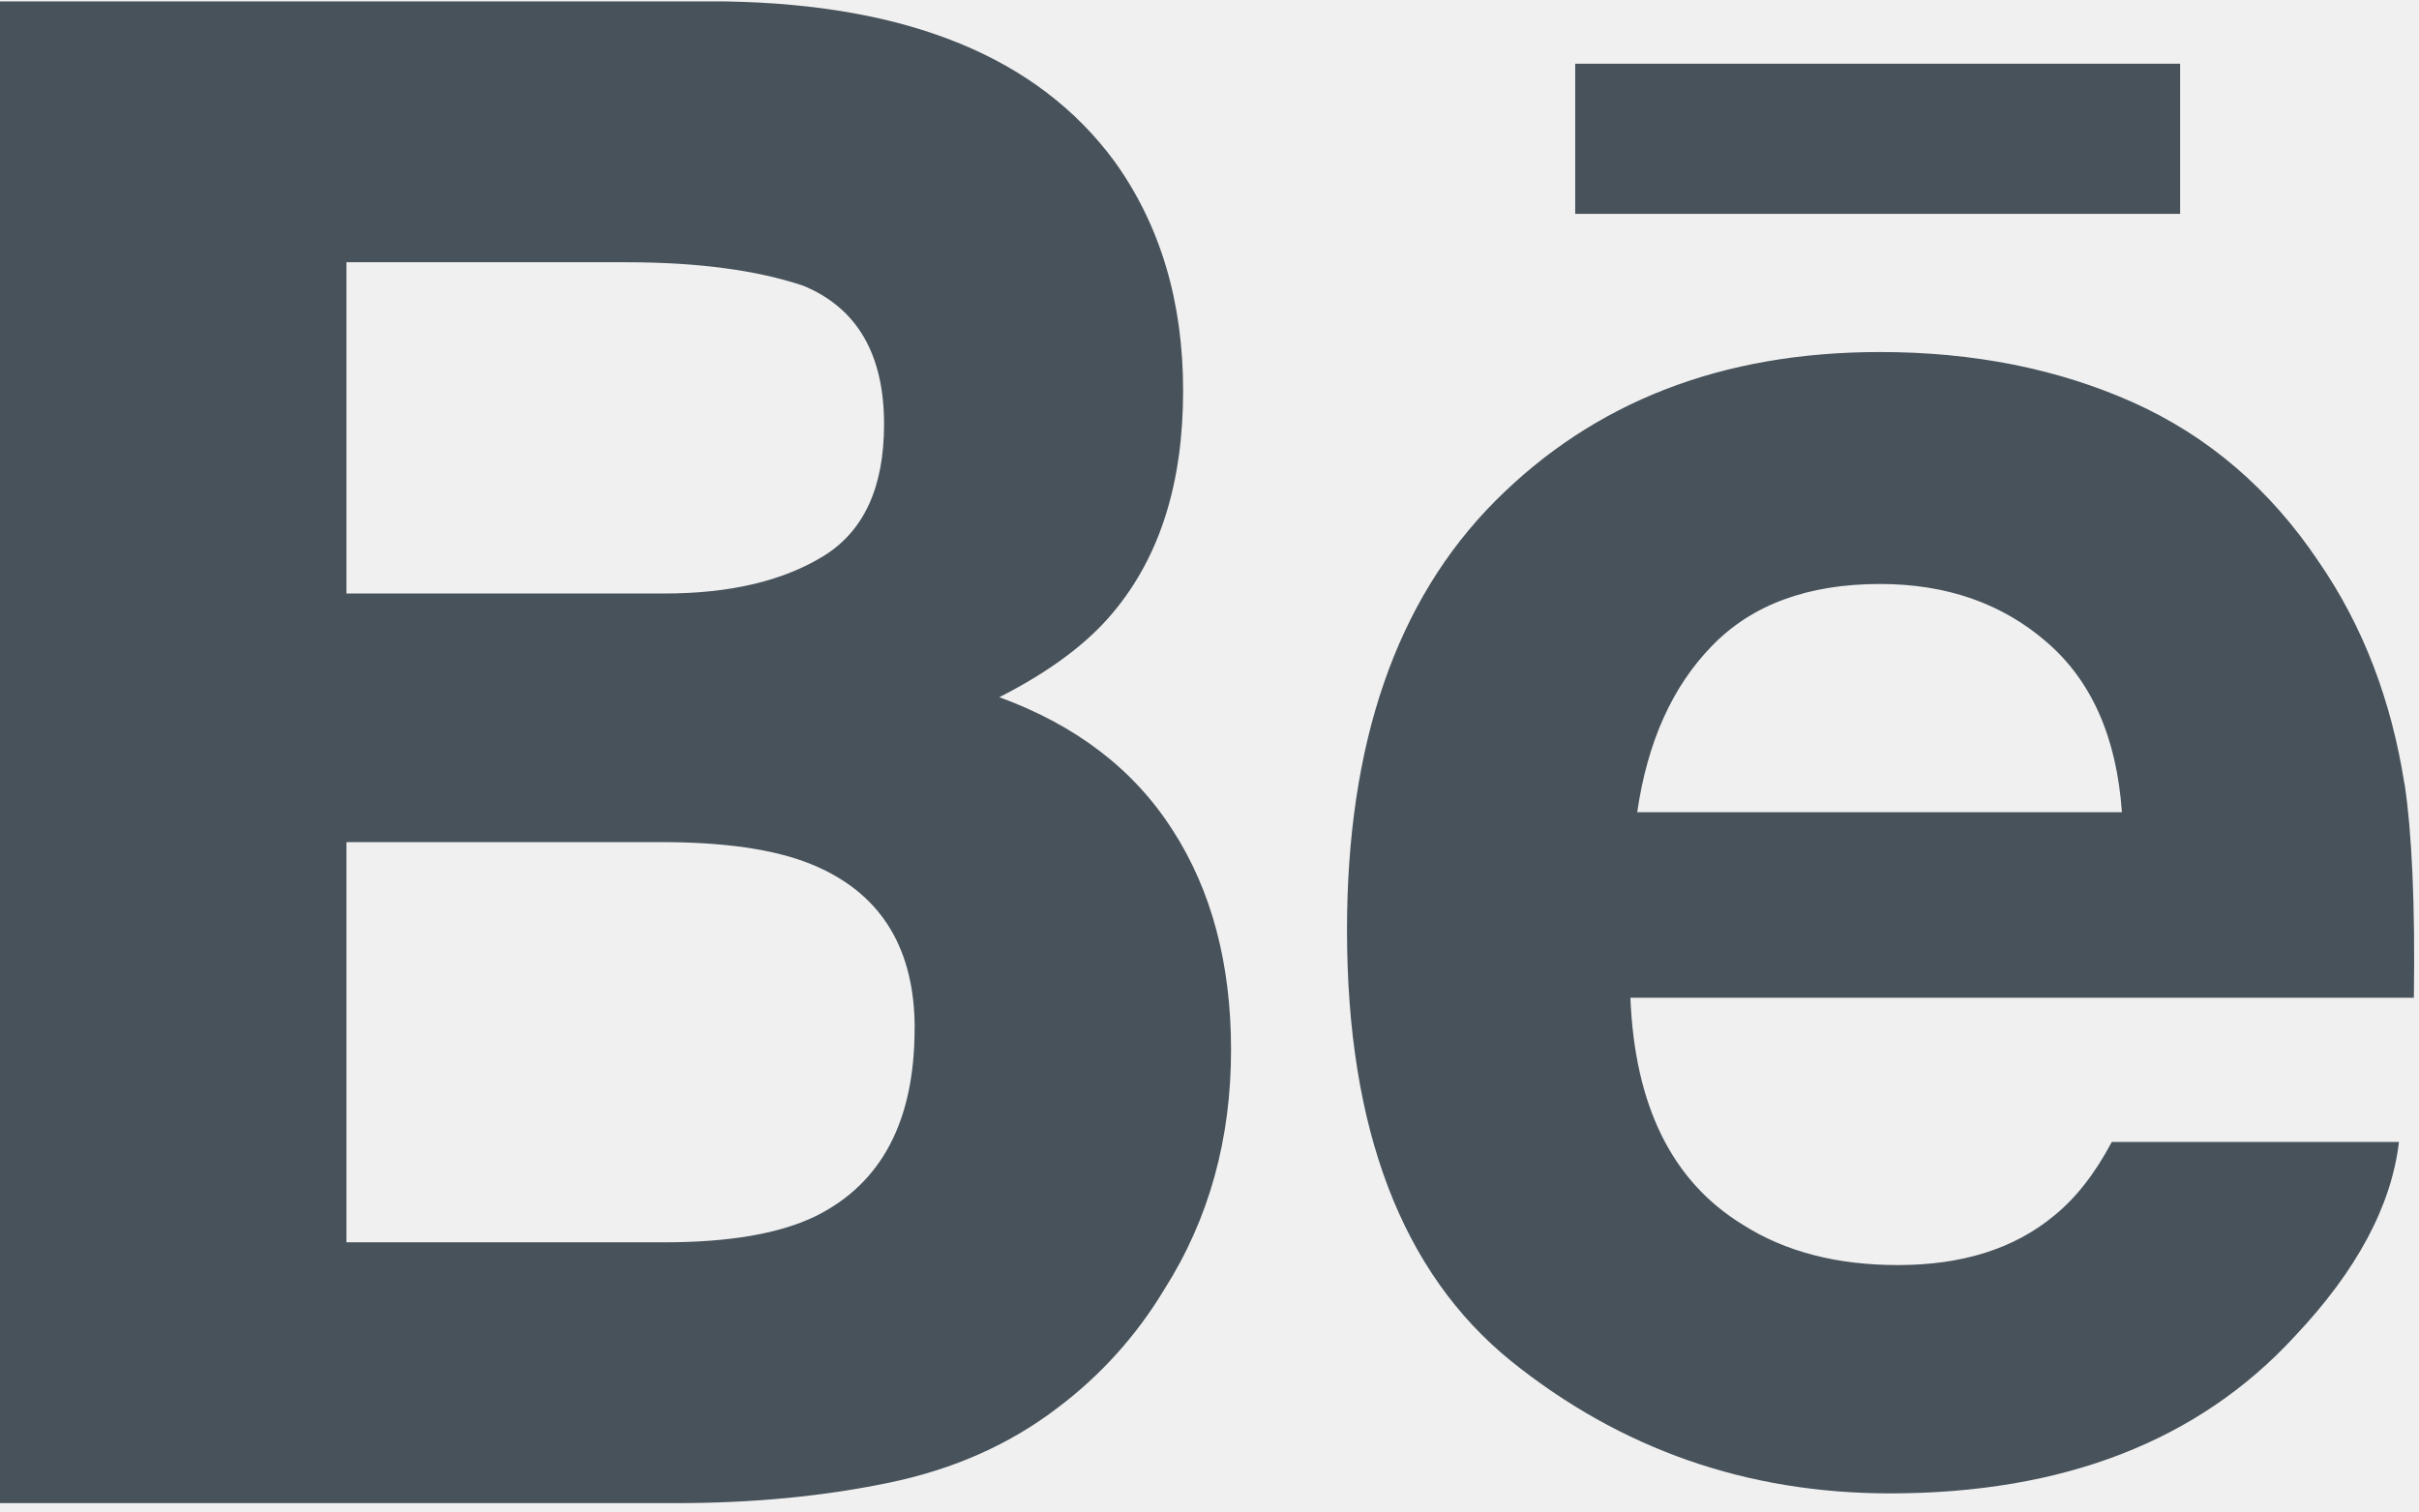
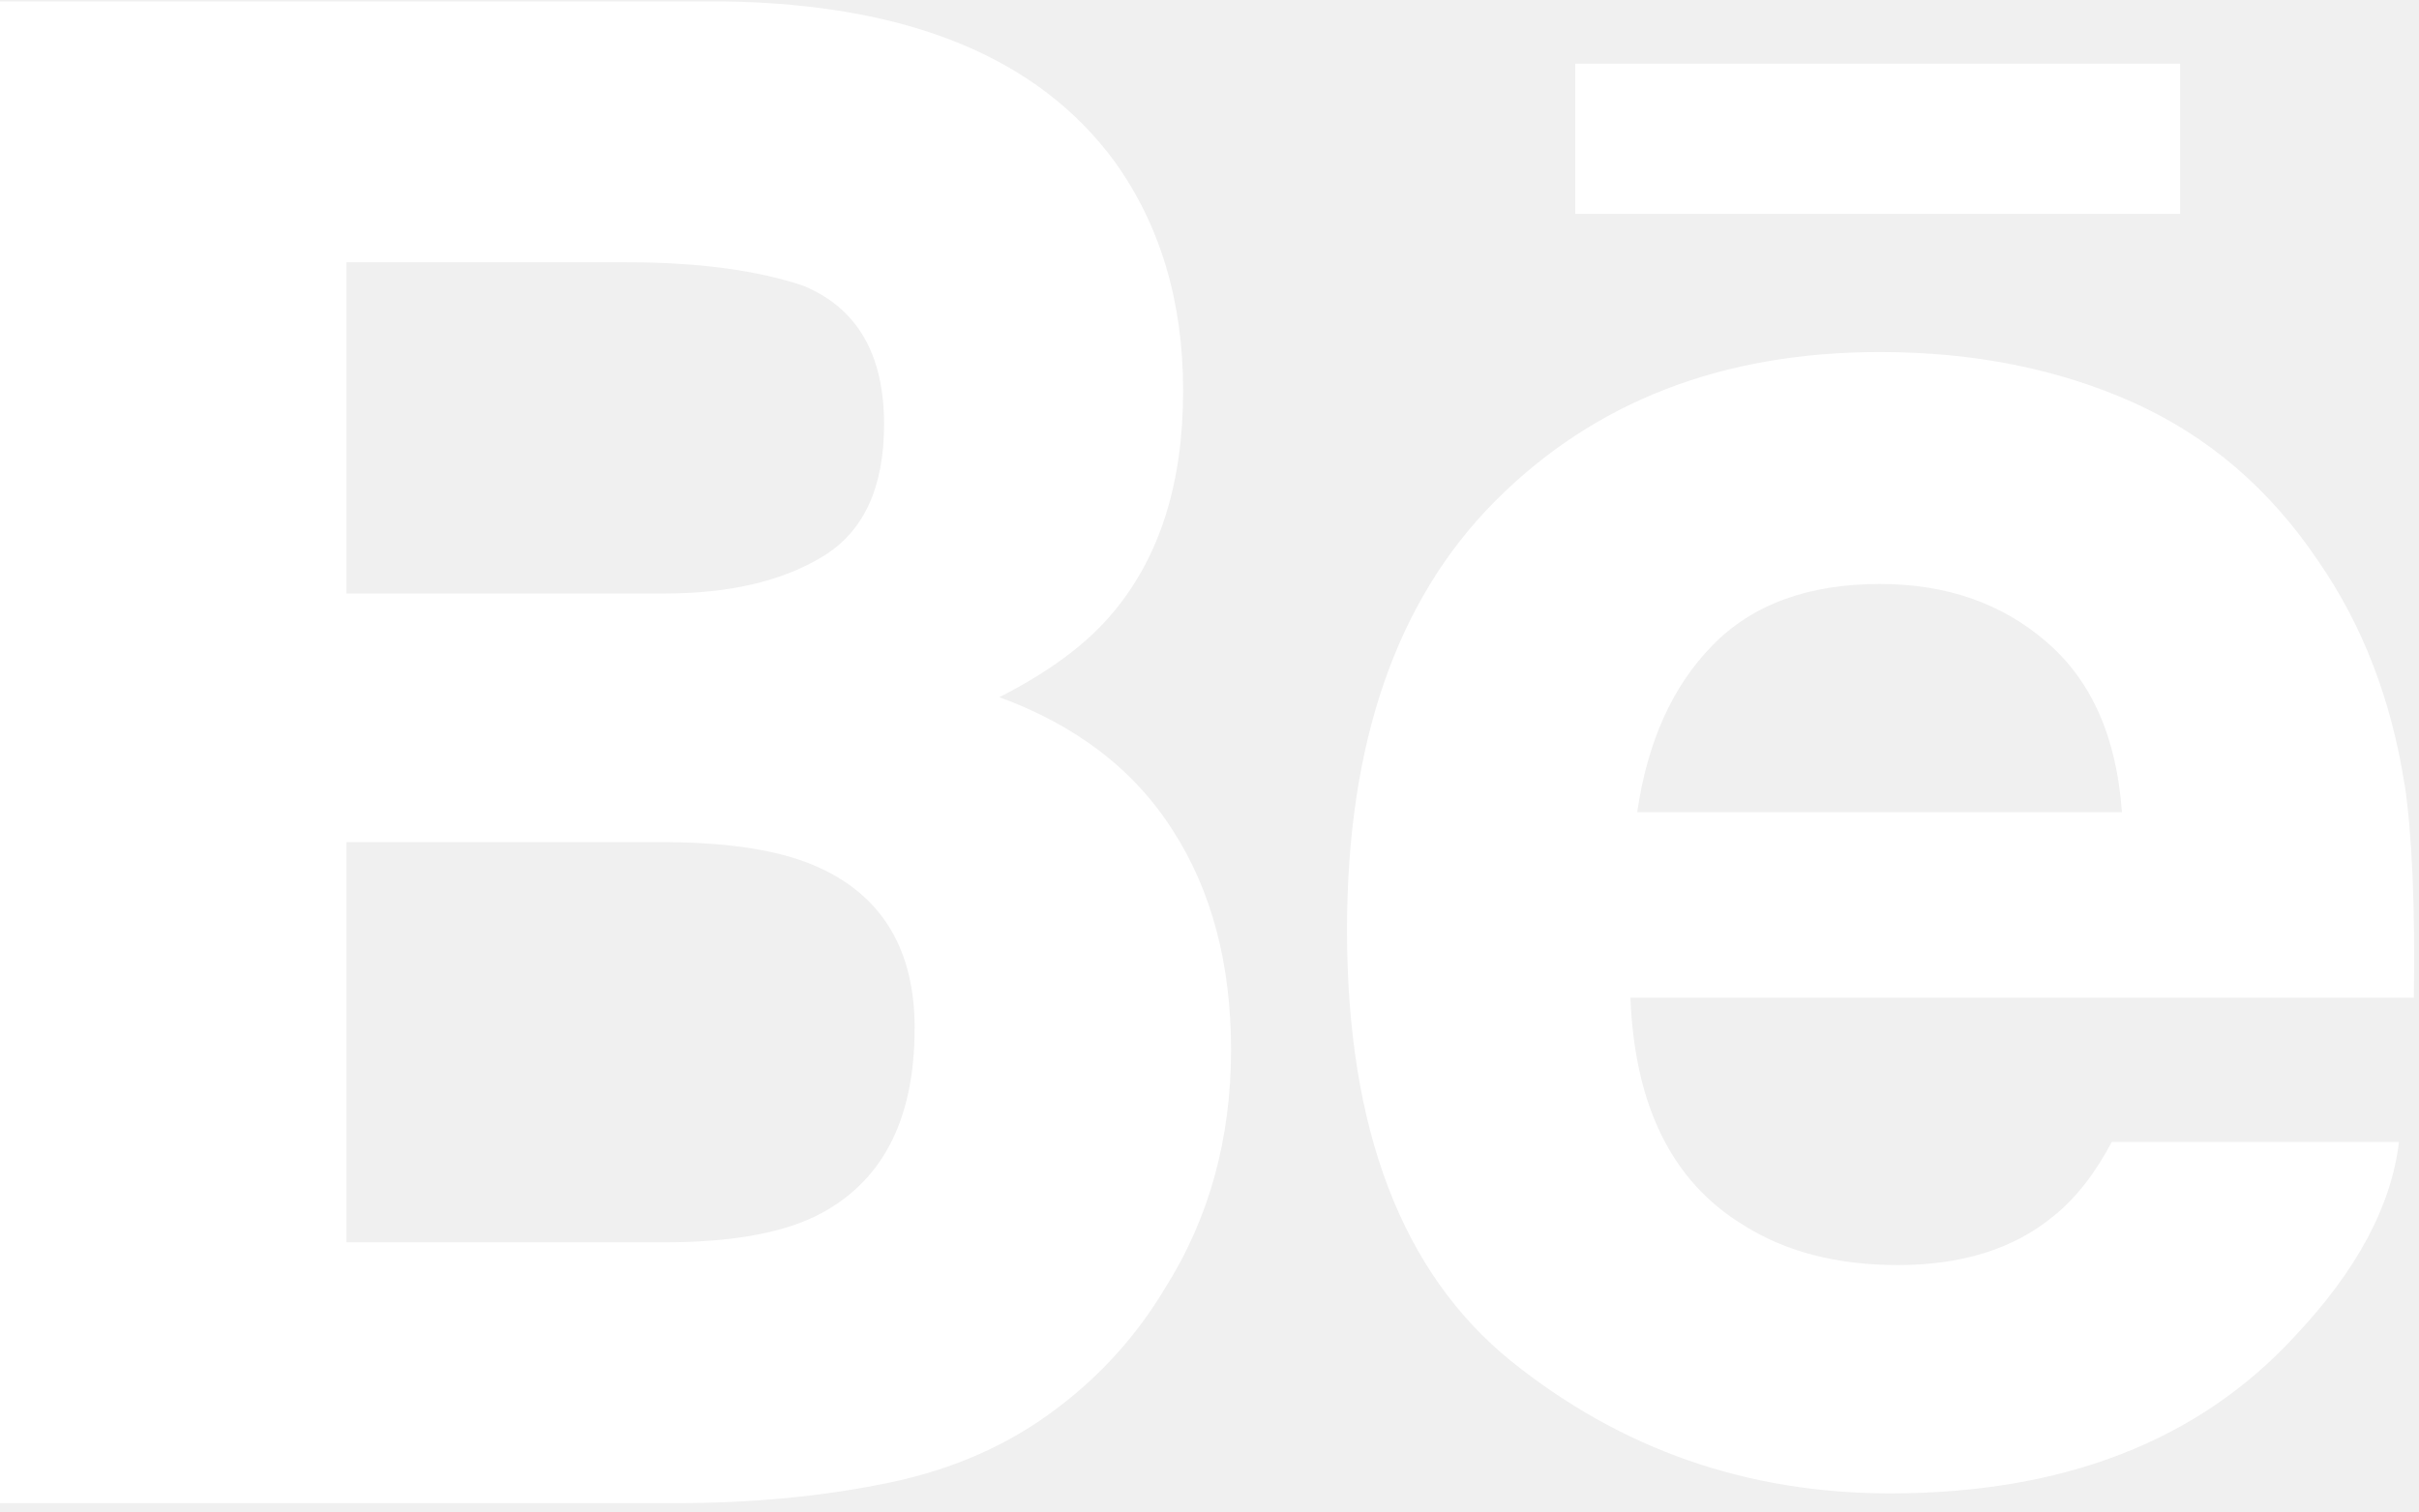
<svg xmlns="http://www.w3.org/2000/svg" width="32" height="20" viewBox="0 0 32 20">
-   <path fill="#47525B" fill-rule="nonzero" d="M28.84 2.83h-8.002V.843h8.002V2.83zm-13.33 8.15c.517.8.775 1.771.775 2.911 0 1.18-.29 2.237-.883 3.17a5.498 5.498 0 0 1-1.405 1.562c-.633.486-1.382.82-2.243.997-.863.179-1.798.269-2.805.269H0V.019h9.596c2.42.039 4.134.74 5.147 2.116.607.844.908 1.857.908 3.034 0 1.215-.304 2.187-.918 2.925-.341.415-.845.791-1.513 1.131 1.011.37 1.778.953 2.29 1.756zM4.584 7.853h4.204c.864 0 1.563-.164 2.1-.492.538-.328.807-.91.807-1.747 0-.925-.355-1.538-1.068-1.833-.612-.206-1.395-.311-2.345-.311H4.583v4.383zm7.516 5.755c0-1.032-.422-1.745-1.264-2.128-.471-.218-1.136-.329-1.987-.337H4.583v5.295h4.199c.862 0 1.53-.113 2.012-.348.869-.433 1.305-1.258 1.305-2.482zm19.71-3.232c.096.65.14 1.593.122 2.826H21.568c.057 1.43.55 2.43 1.487 3.003.565.36 1.25.534 2.052.534.845 0 1.535-.213 2.065-.653.289-.233.544-.561.764-.976h3.799c-.1.845-.557 1.702-1.379 2.572-1.273 1.384-3.06 2.078-5.353 2.078-1.895 0-3.564-.585-5.014-1.751-1.444-1.17-2.17-3.069-2.17-5.702 0-2.47.651-4.36 1.958-5.675 1.312-1.318 3.006-1.974 5.092-1.974 1.238 0 2.353.222 3.347.666.992.445 1.812 1.145 2.457 2.108.584.847.96 1.827 1.135 2.944zm-3.74.37c-.07-.988-.4-1.737-.994-2.249-.59-.513-1.326-.77-2.206-.77-.956 0-1.695.275-2.22.816-.528.54-.857 1.274-.992 2.204h6.413z" />
+   <path fill="#fff" fill-rule="nonzero" d="M28.84 2.83h-8.002V.843h8.002V2.83zm-13.33 8.15c.517.8.775 1.771.775 2.911 0 1.18-.29 2.237-.883 3.17a5.498 5.498 0 0 1-1.405 1.562c-.633.486-1.382.82-2.243.997-.863.179-1.798.269-2.805.269H0V.019h9.596c2.42.039 4.134.74 5.147 2.116.607.844.908 1.857.908 3.034 0 1.215-.304 2.187-.918 2.925-.341.415-.845.791-1.513 1.131 1.011.37 1.778.953 2.29 1.756zM4.584 7.853h4.204c.864 0 1.563-.164 2.1-.492.538-.328.807-.91.807-1.747 0-.925-.355-1.538-1.068-1.833-.612-.206-1.395-.311-2.345-.311H4.583v4.383zm7.516 5.755c0-1.032-.422-1.745-1.264-2.128-.471-.218-1.136-.329-1.987-.337H4.583v5.295h4.199c.862 0 1.53-.113 2.012-.348.869-.433 1.305-1.258 1.305-2.482zm19.71-3.232c.096.65.14 1.593.122 2.826H21.568c.057 1.43.55 2.43 1.487 3.003.565.36 1.25.534 2.052.534.845 0 1.535-.213 2.065-.653.289-.233.544-.561.764-.976h3.799c-.1.845-.557 1.702-1.379 2.572-1.273 1.384-3.06 2.078-5.353 2.078-1.895 0-3.564-.585-5.014-1.751-1.444-1.17-2.17-3.069-2.17-5.702 0-2.47.651-4.36 1.958-5.675 1.312-1.318 3.006-1.974 5.092-1.974 1.238 0 2.353.222 3.347.666.992.445 1.812 1.145 2.457 2.108.584.847.96 1.827 1.135 2.944zm-3.74.37c-.07-.988-.4-1.737-.994-2.249-.59-.513-1.326-.77-2.206-.77-.956 0-1.695.275-2.22.816-.528.54-.857 1.274-.992 2.204h6.413z" />
</svg>
